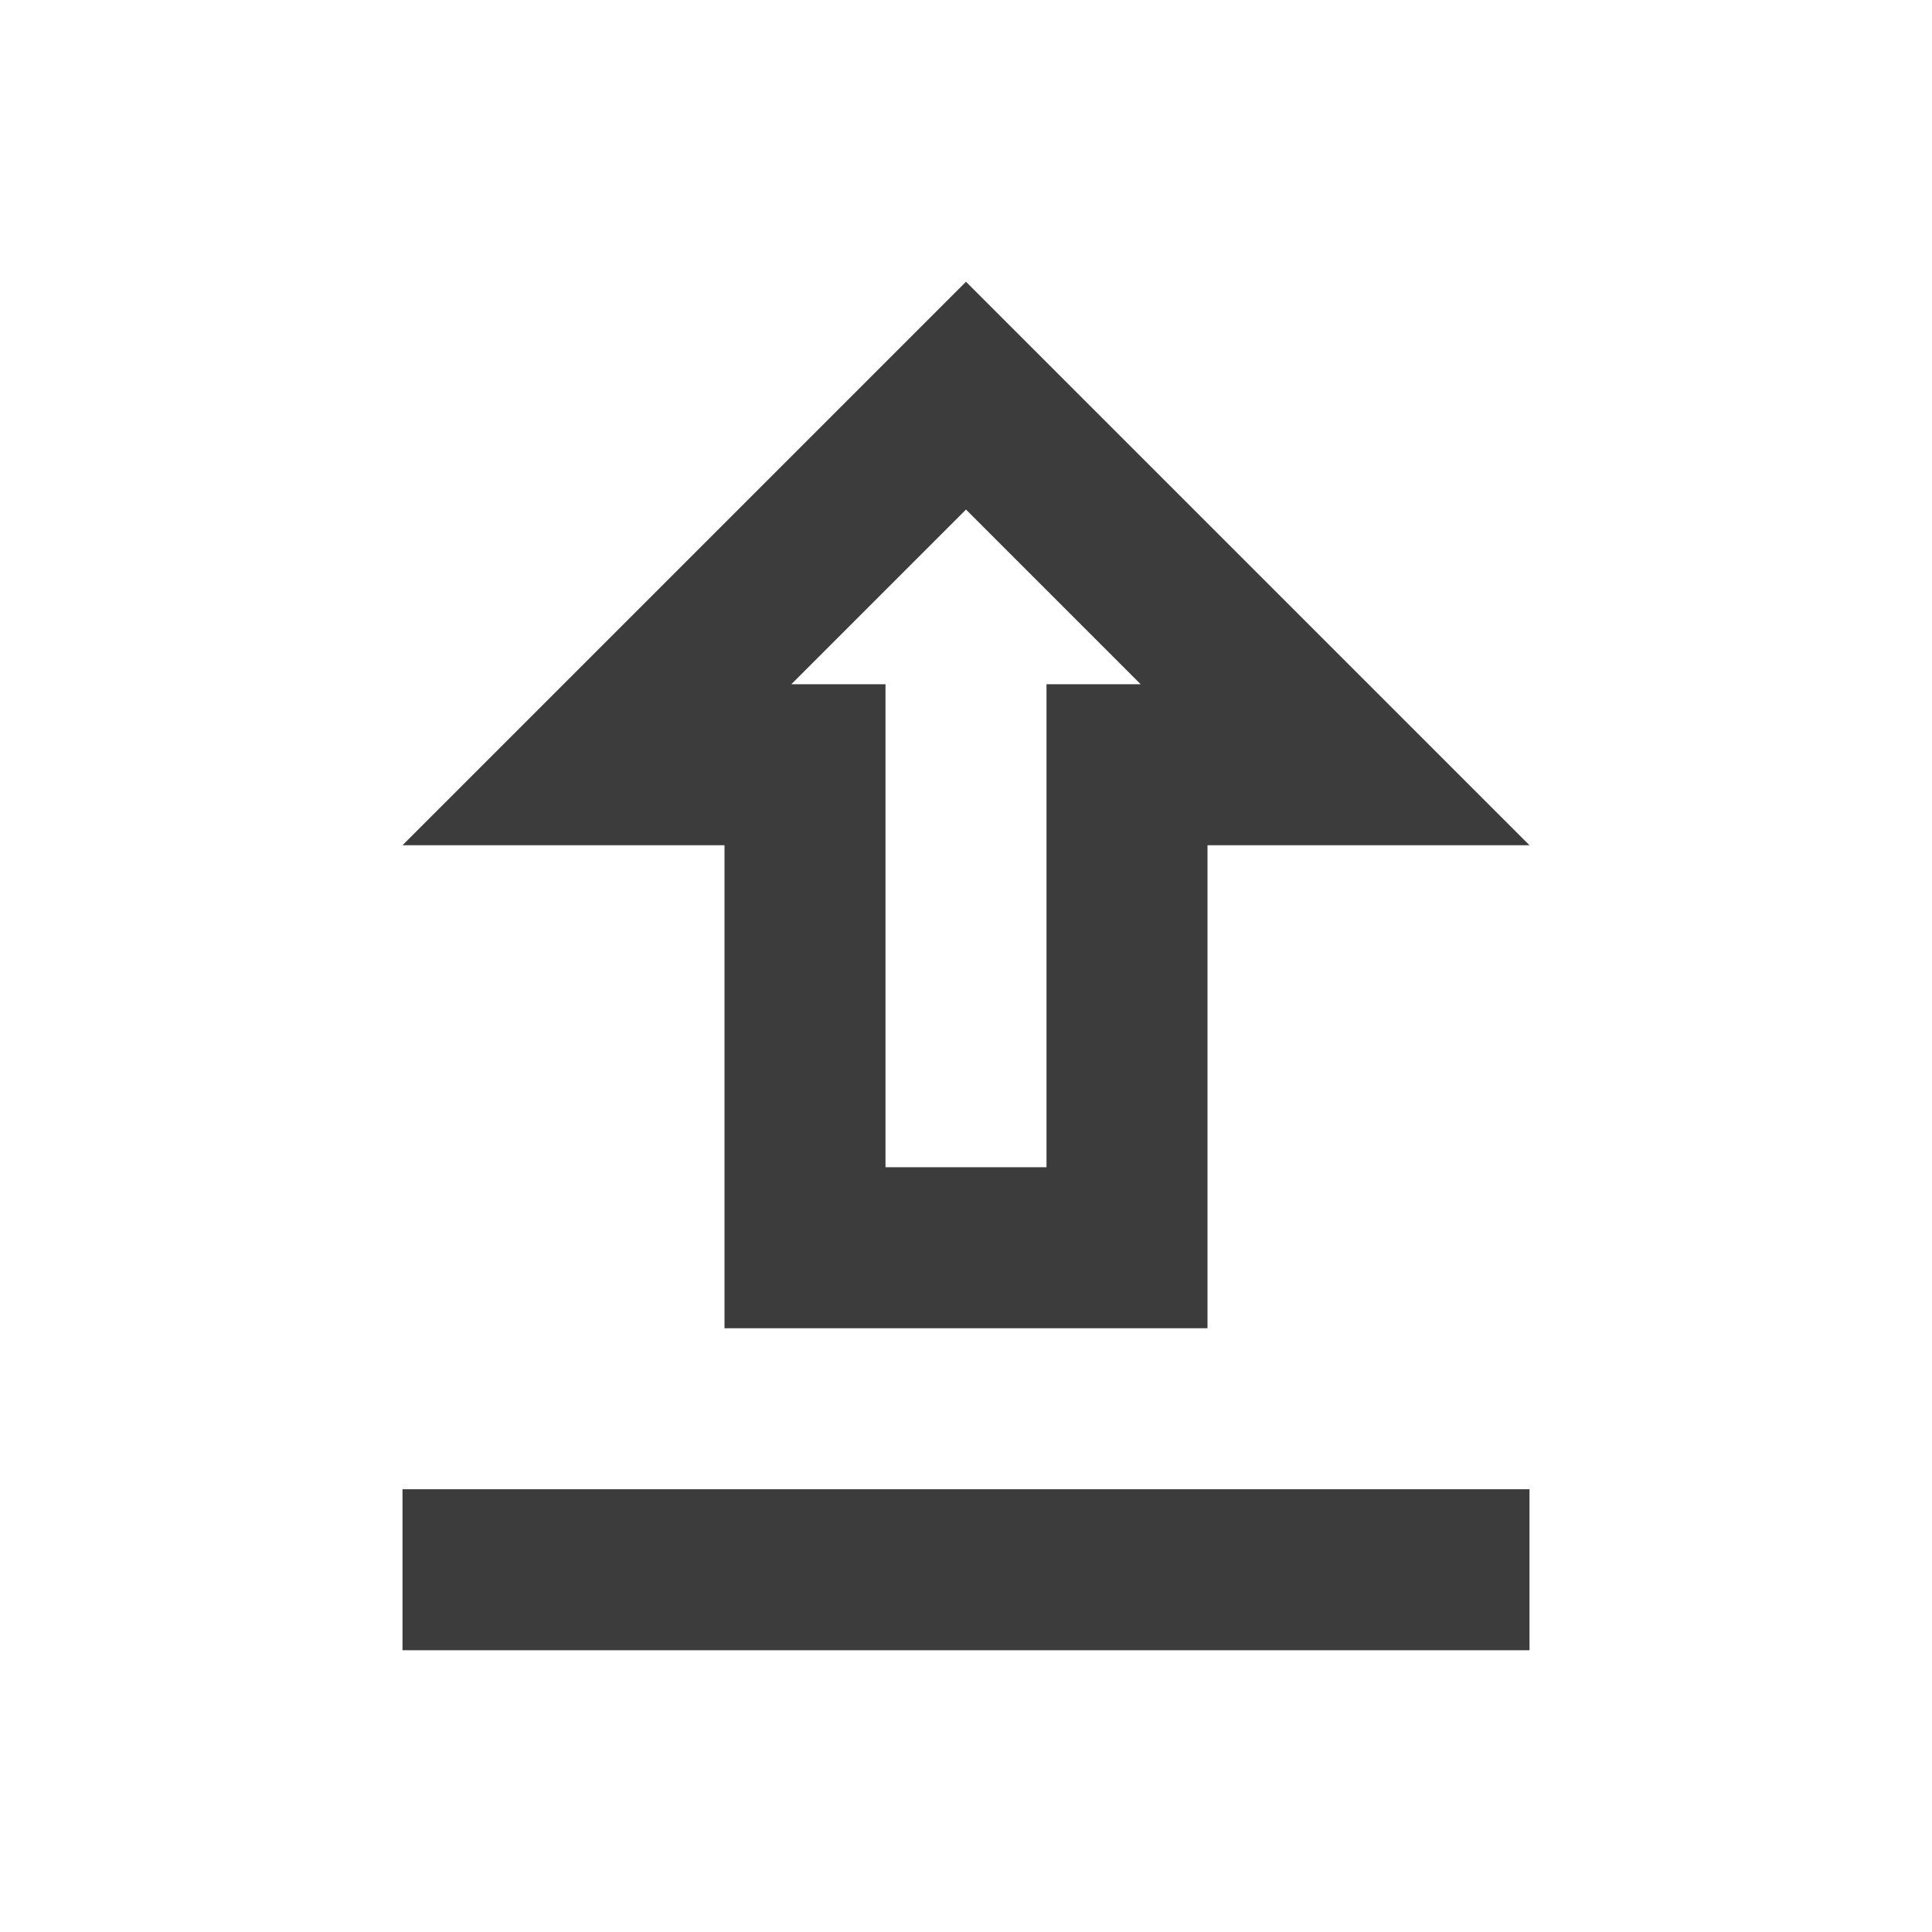
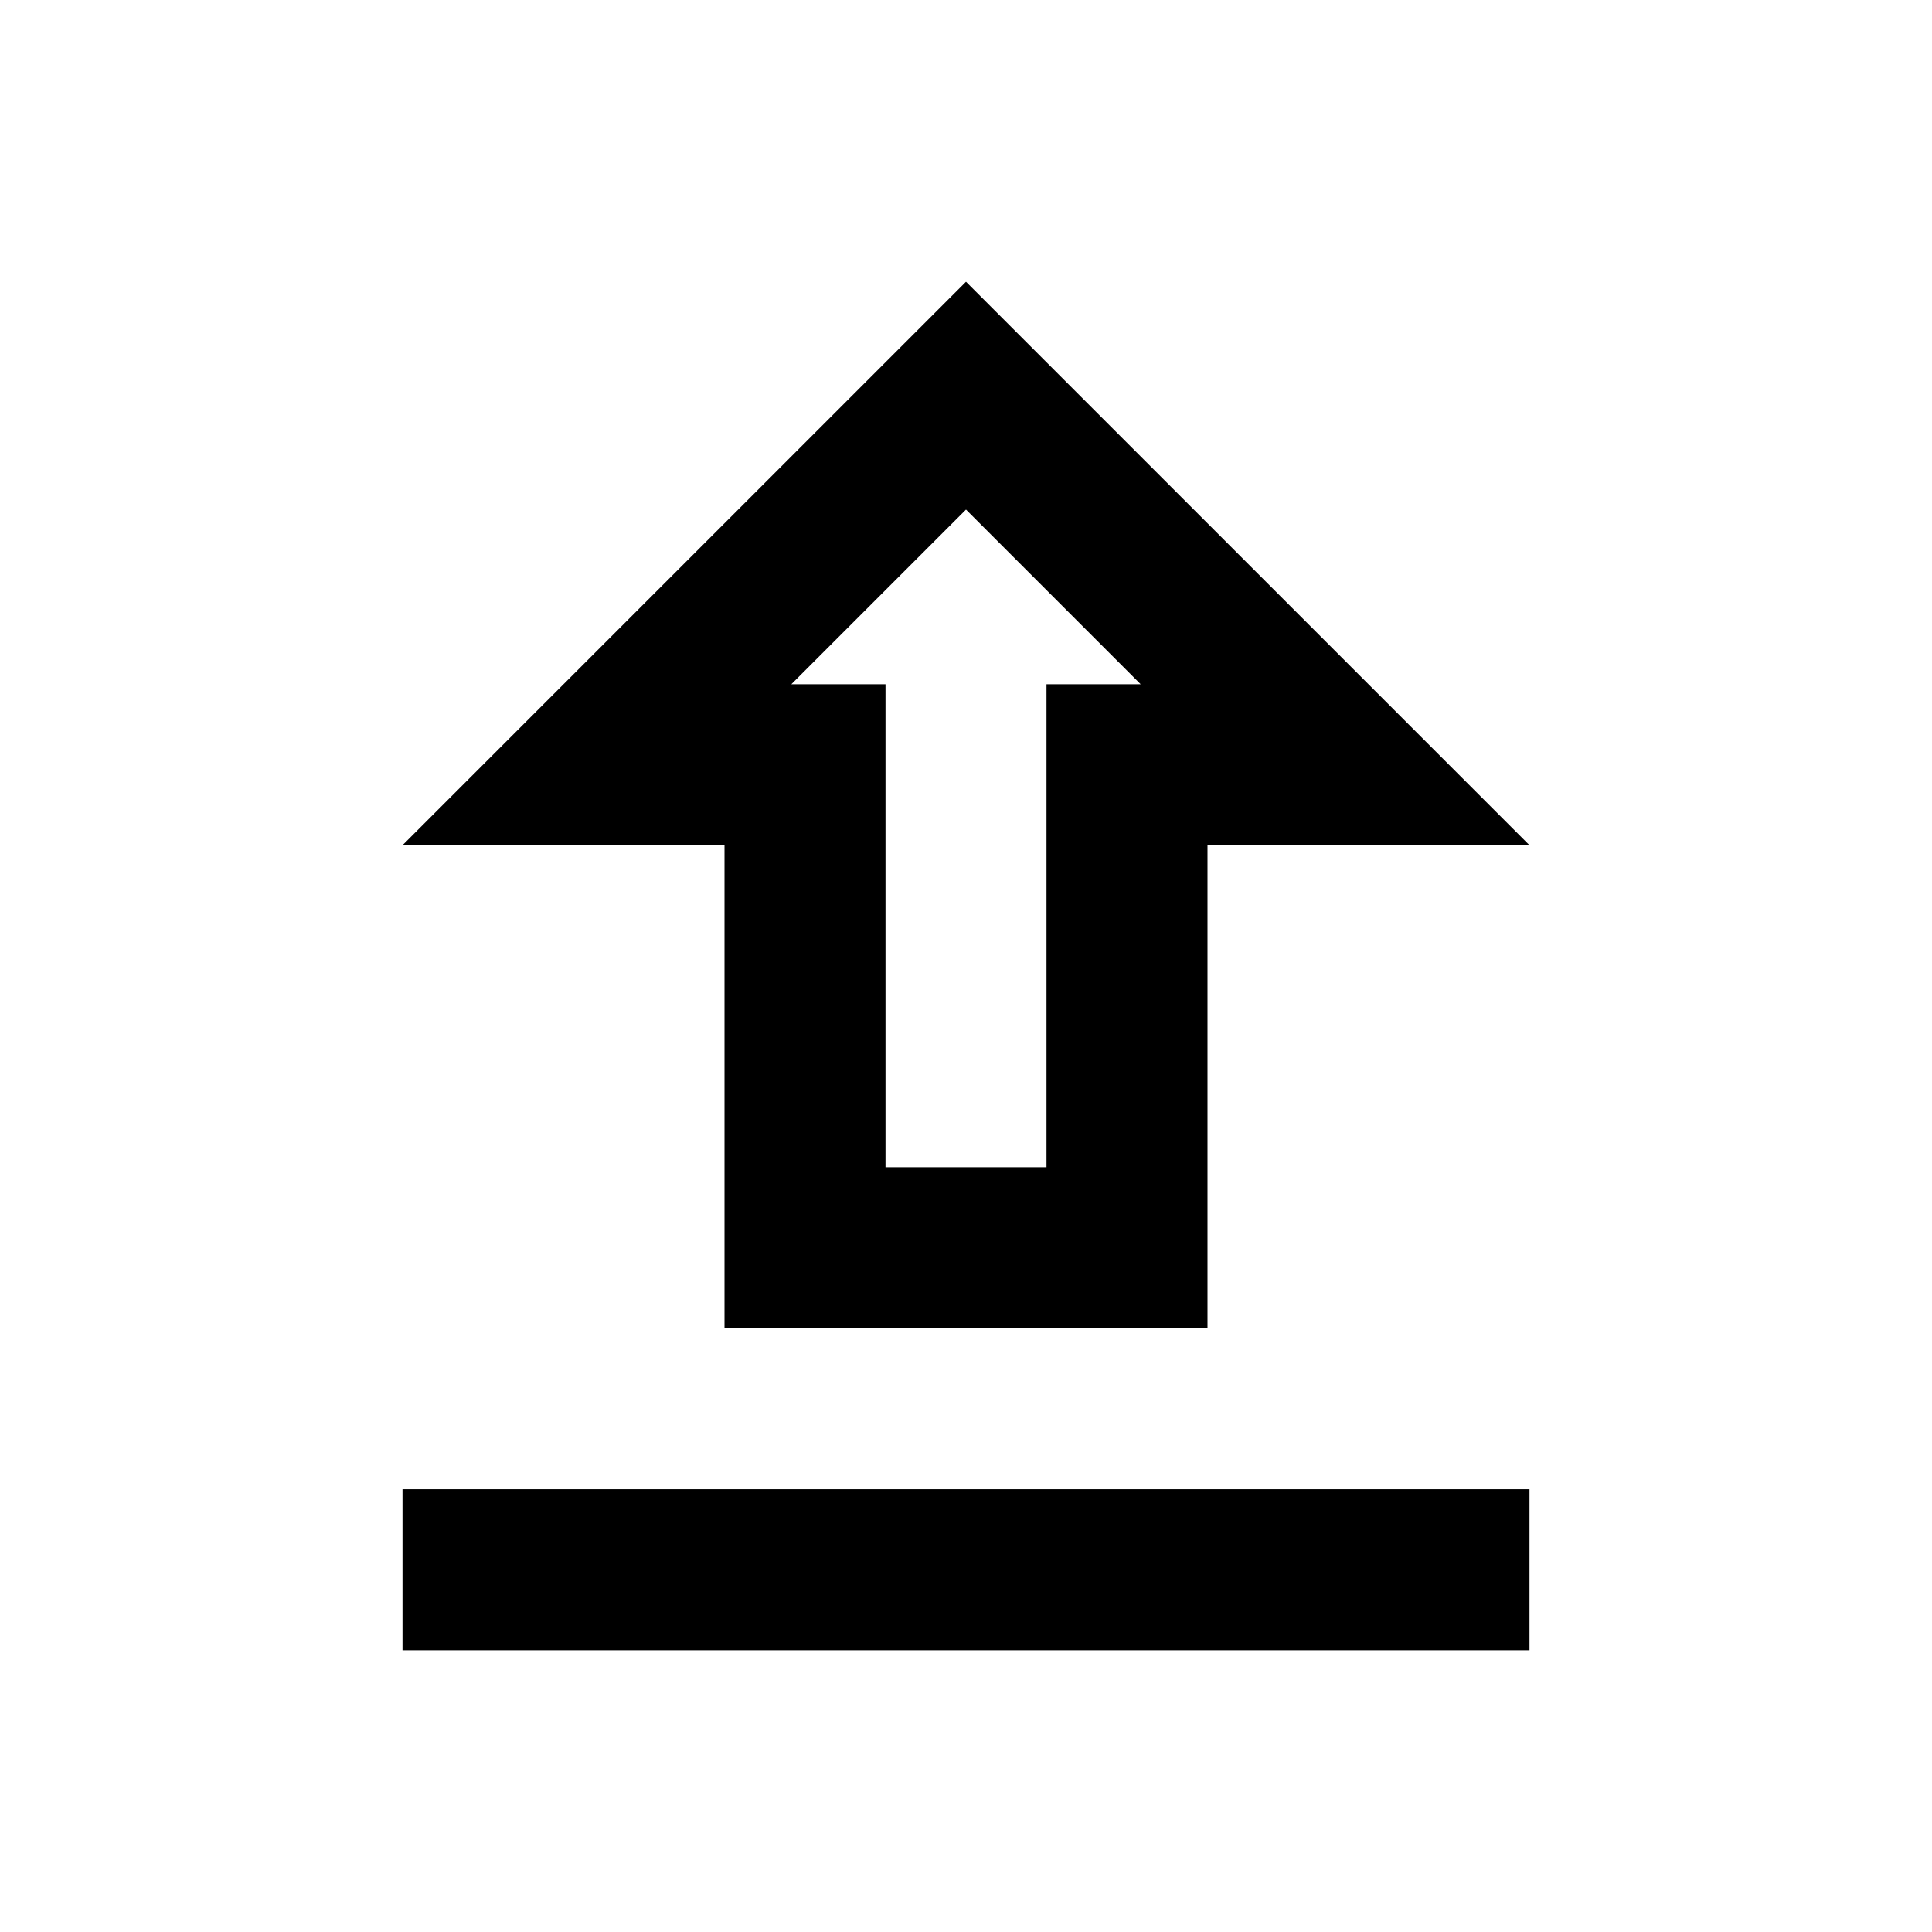
<svg xmlns="http://www.w3.org/2000/svg" width="24" height="24" viewBox="0 0 24 24" fill="none">
-   <path fill="#3C3C3D" d="M9 16.5H15V10.5H19L12 3.5L5 10.5H9V16.5ZM12 6.33L14.17 8.5H13V14.5H11V8.5H9.83L12 6.33ZM5 18.5H19V20.5H5V18.5Z" />
+   <path fill="currentColor" d="M9 16.5H15V10.5H19L12 3.5L5 10.5H9V16.5ZM12 6.33L14.17 8.5H13V14.5H11V8.5H9.83L12 6.33ZM5 18.5H19V20.5H5V18.5Z" />
</svg>
